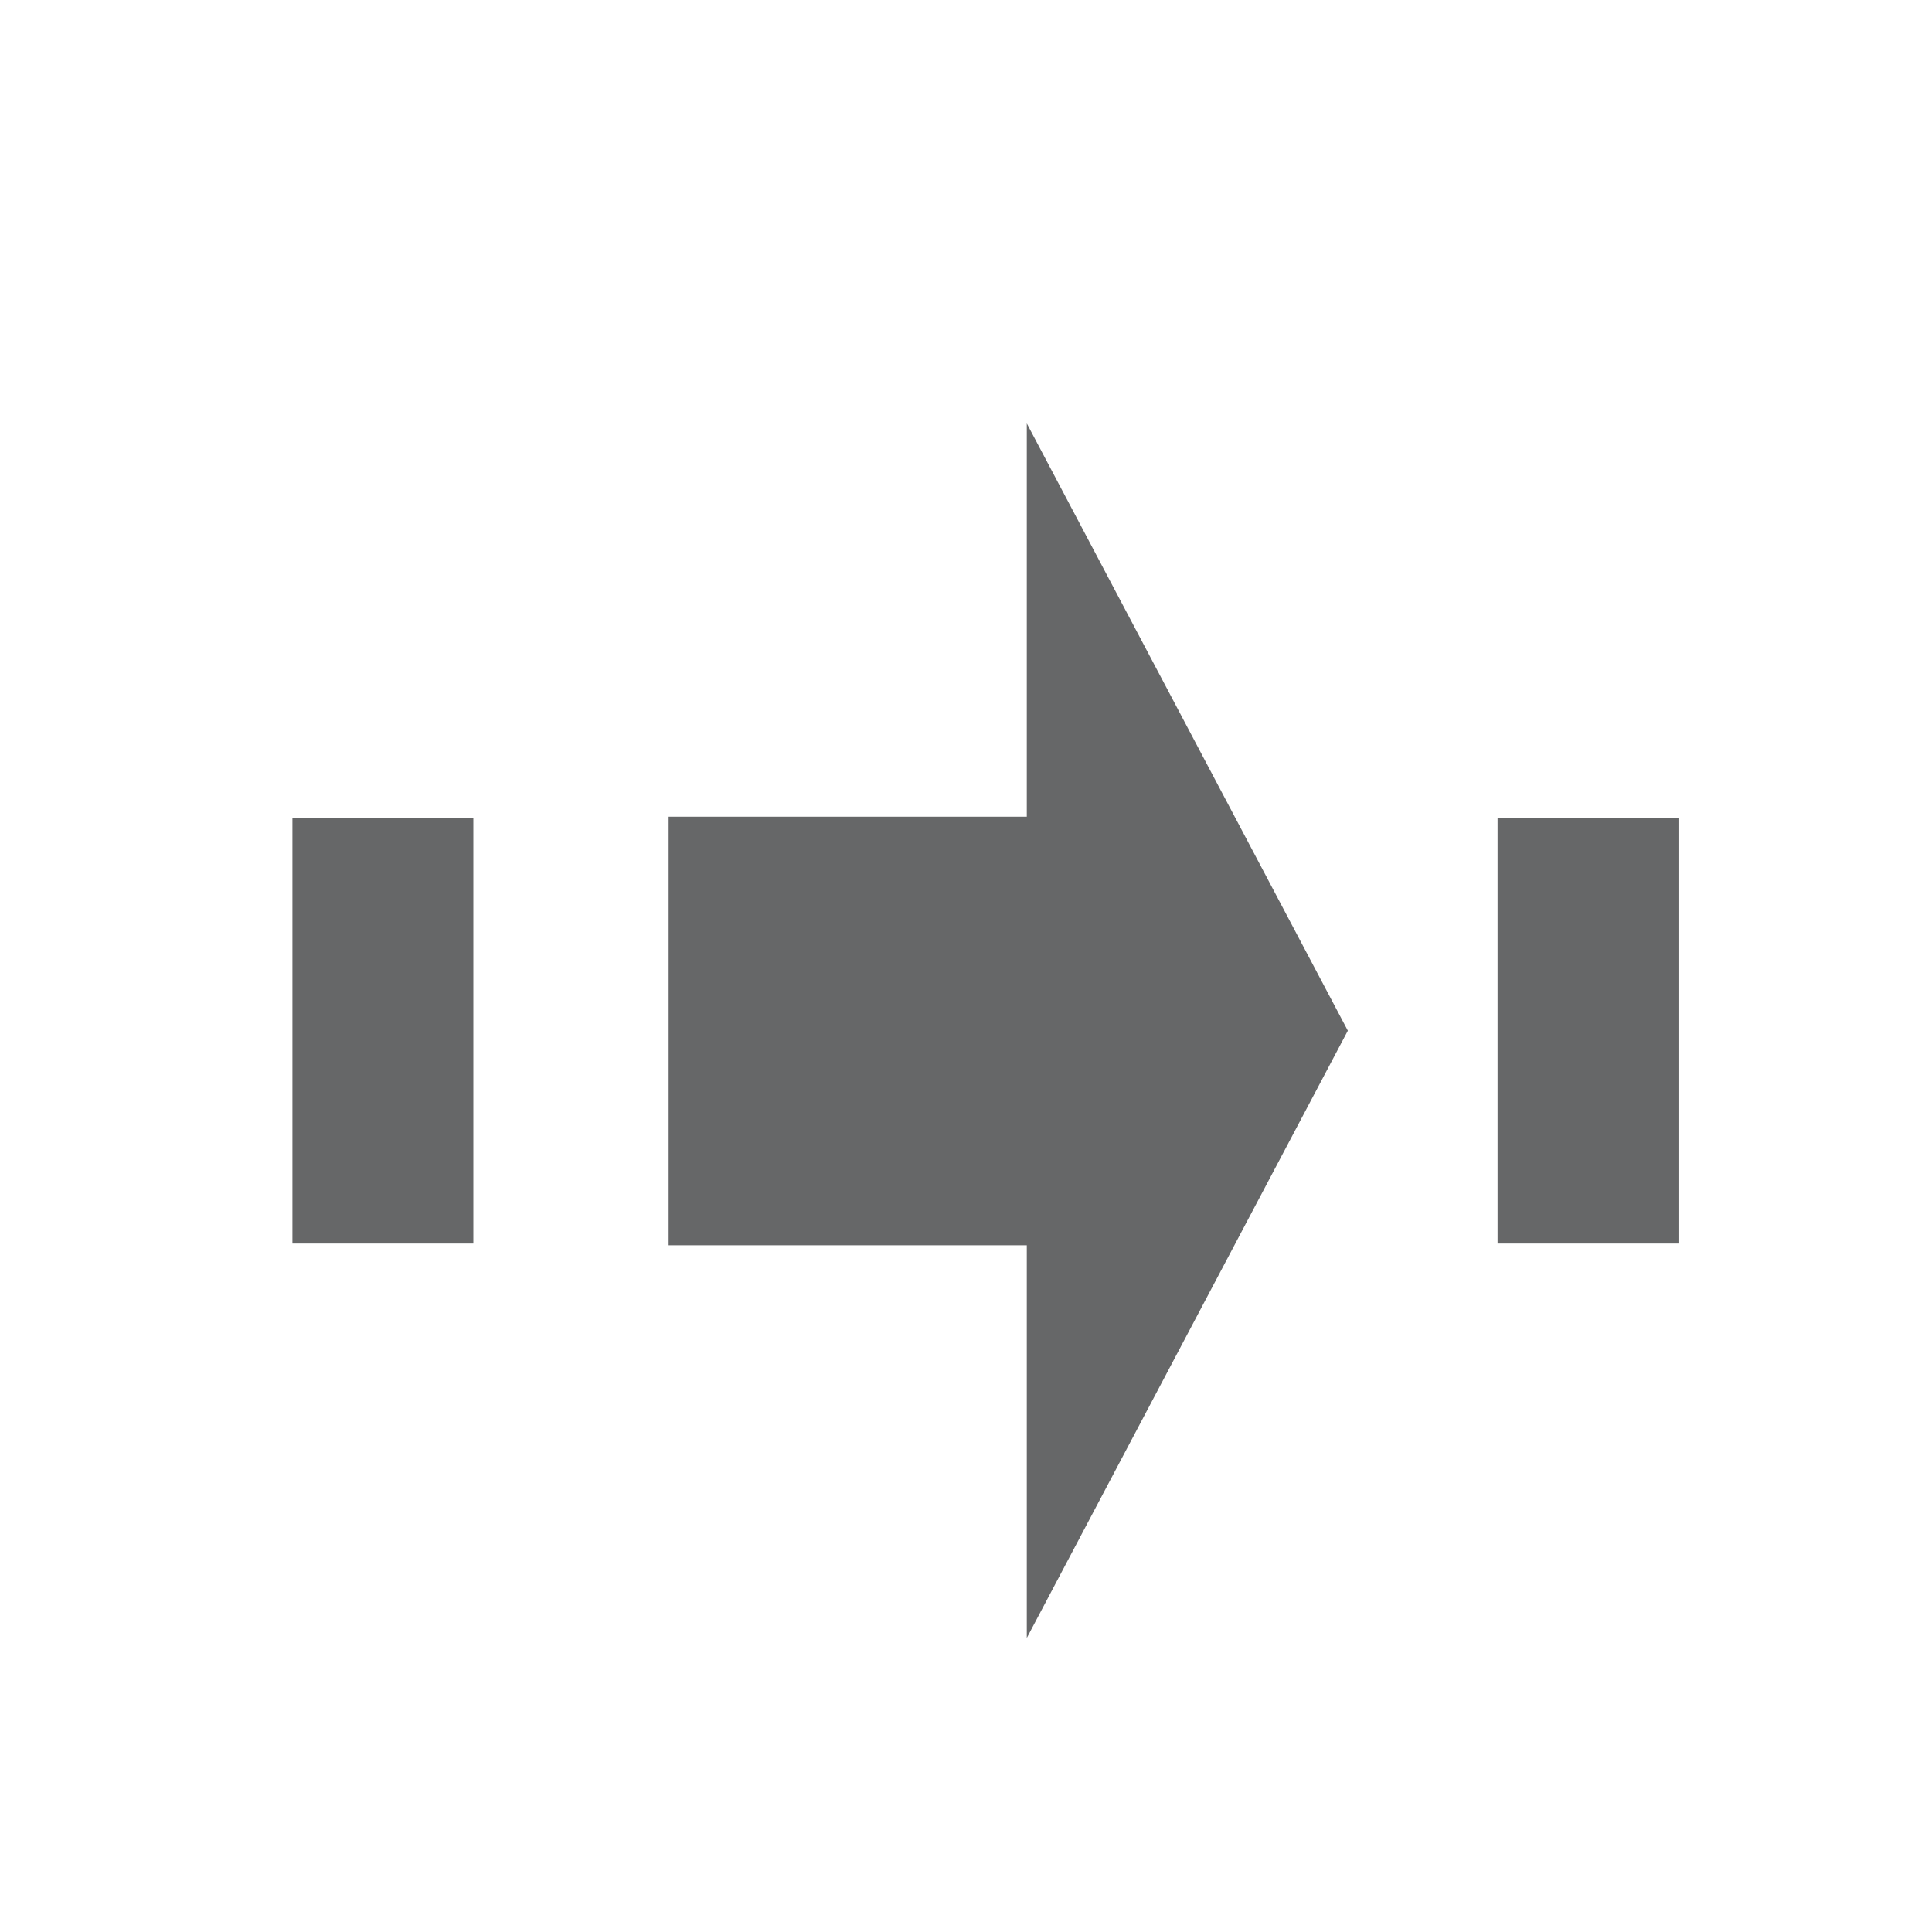
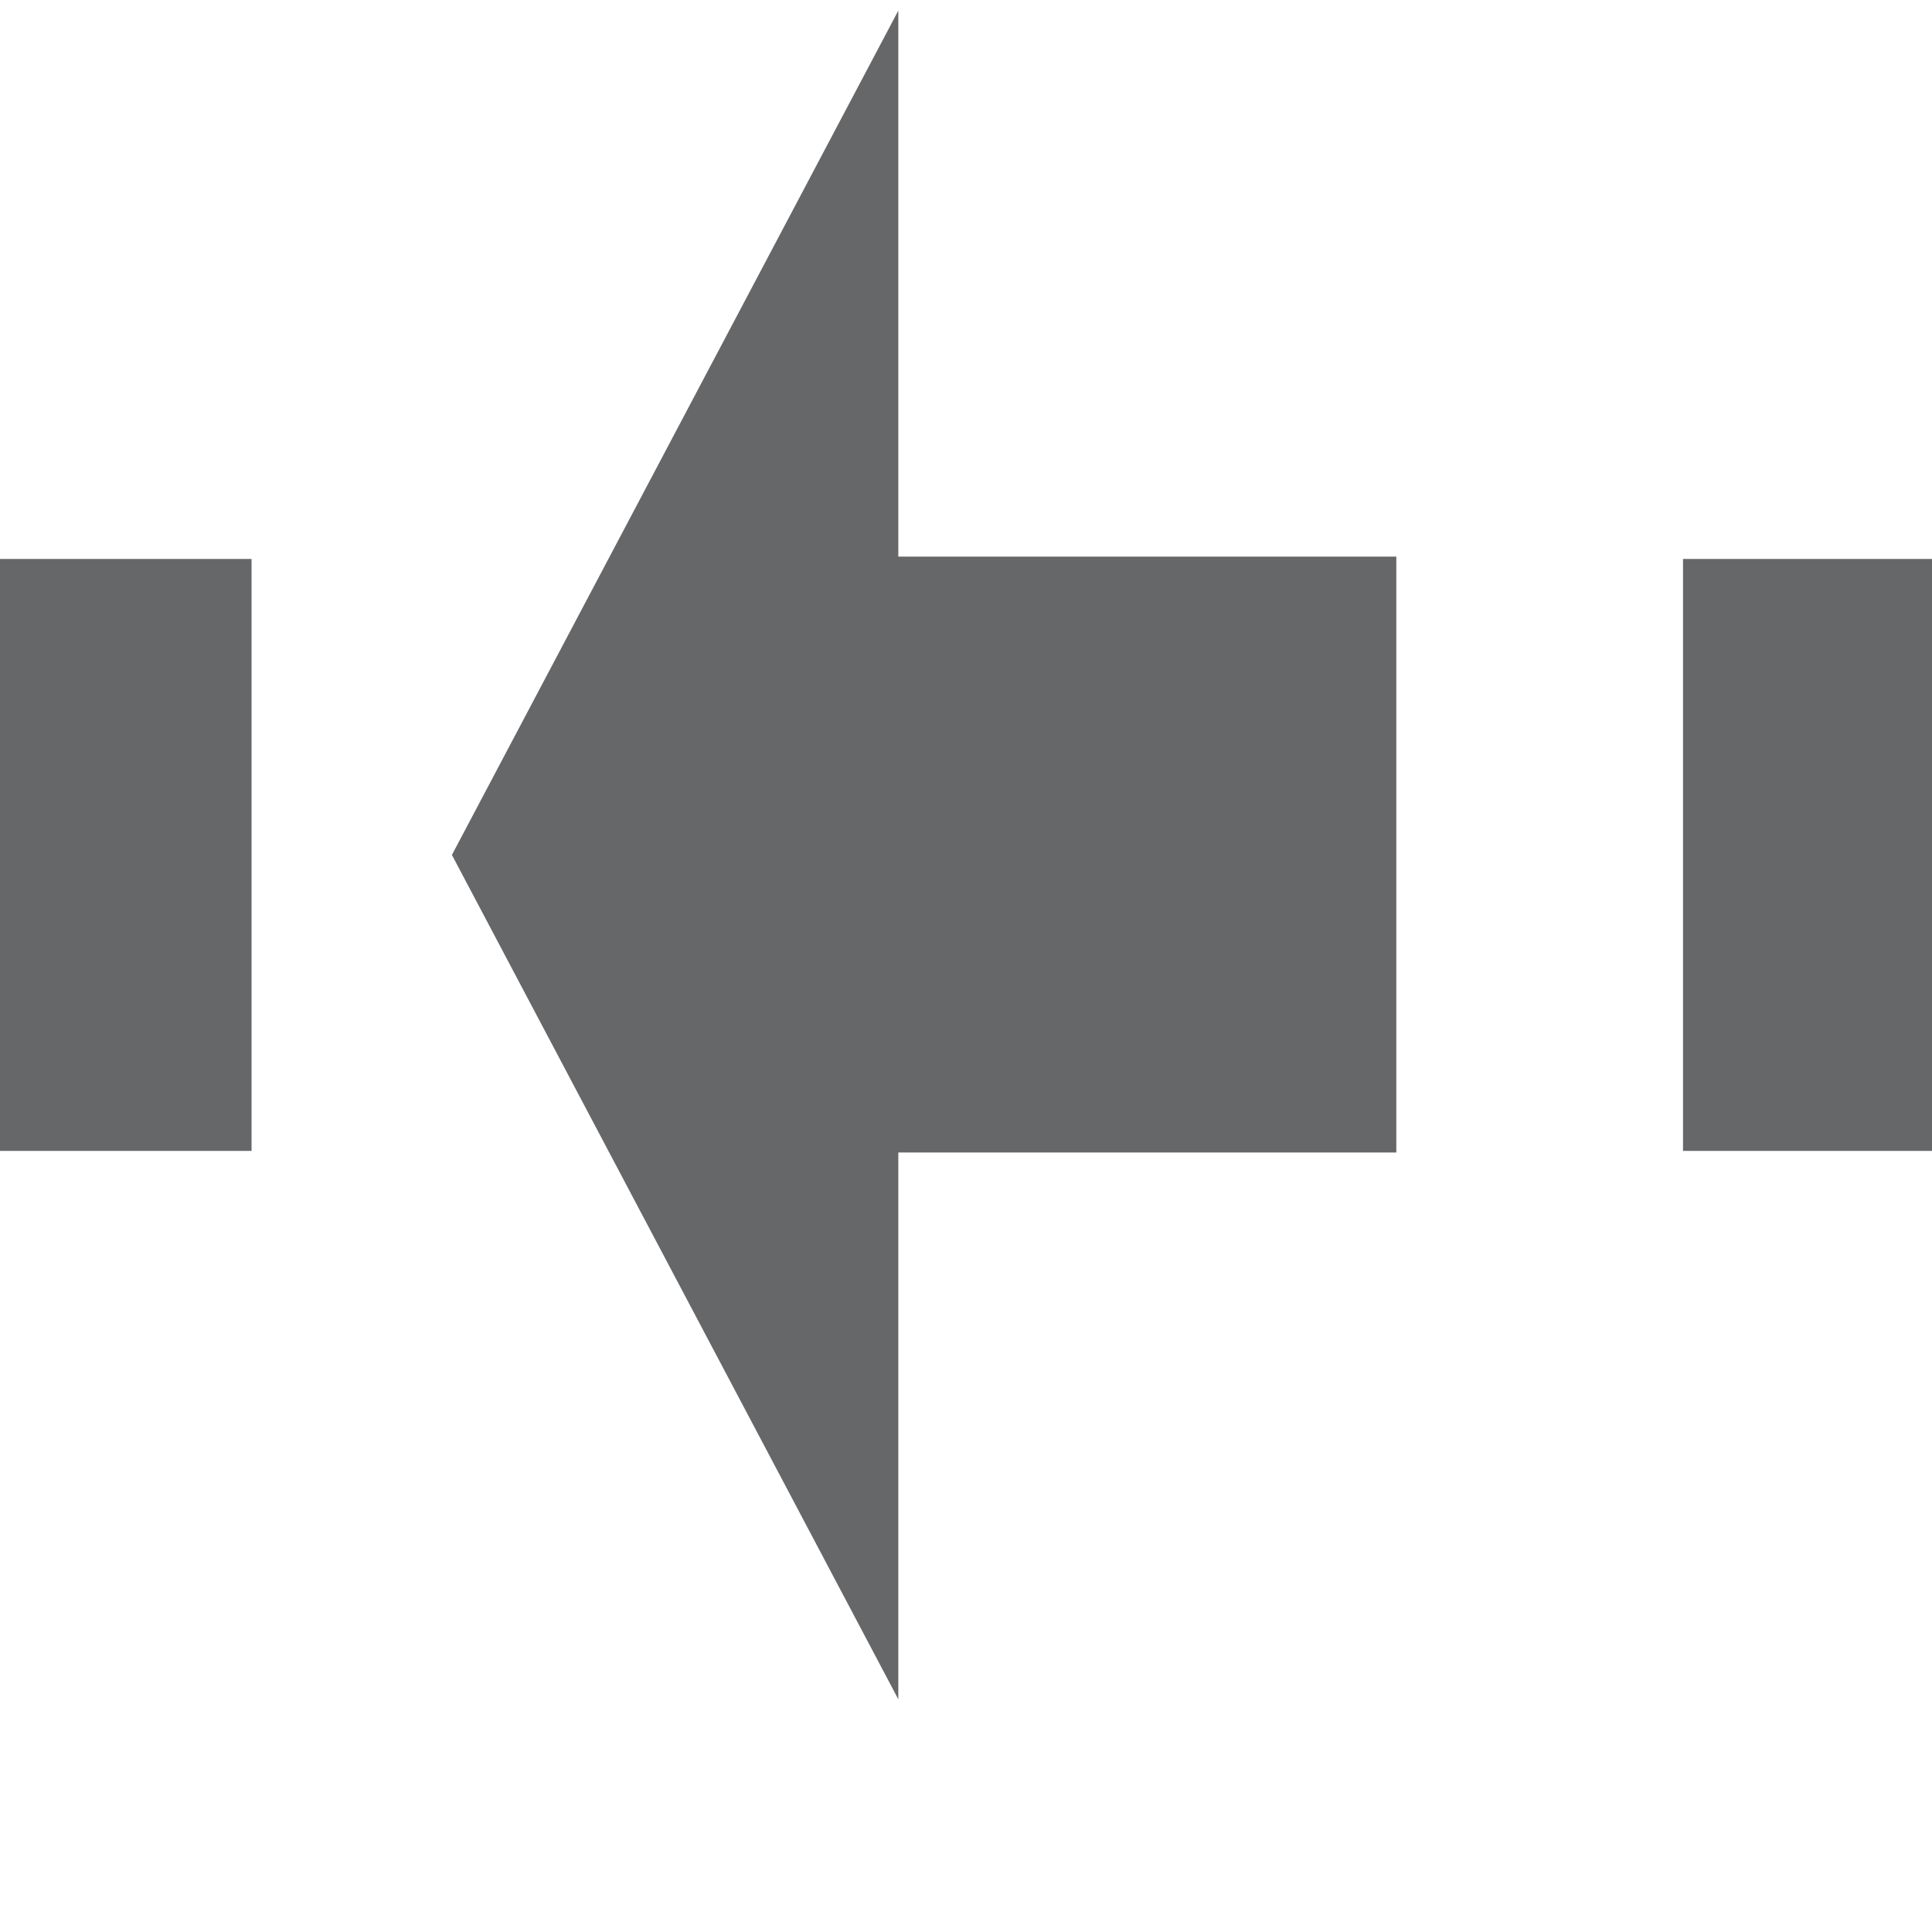
<svg xmlns="http://www.w3.org/2000/svg" xmlns:xlink="http://www.w3.org/1999/xlink" version="1.1" preserveAspectRatio="xMidYMid meet" viewBox="0 0 640 640" width="16" height="16">
  <defs>
-     <path d="M340.14 542.59L446.49 341.43L340.14 140.27L340.14 270.54L221.49 270.54L221.49 412.51L340.14 412.51L340.14 542.59Z" id="c41ksSRRdB" />
-     <path d="M496.09 270.91L556.02 270.91L556.02 411.94L496.09 411.94L496.09 270.91Z" id="aiRqS1ZSu" />
-     <path d="M96.87 270.91L156.8 270.91L156.8 411.94L96.87 411.94L96.87 270.91Z" id="cJUQlicXM" />
+     <path d="M149.7 283.21L297.58 562.92L297.58 381.78L462.55 381.78L462.55 184.38L297.58 184.38L297.58 3.51L149.7 283.21Z" id="ehIMegxll" />
+     <path d="M640.85 185.16L640.85 381.25L557.52 381.25L557.52 185.16L640.85 185.16Z" id="cws7dZ0yB" />
+     <path d="M83.33 185.16L83.33 381.25L0 381.25L0 185.16L83.33 185.16Z" id="b1MLE0kuE1" />
  </defs>
  <g>
    <g>
      <g>
-         <use xlink:href="#c41ksSRRdB" opacity="1" fill="#666768" fill-opacity="1" />
+         <use xlink:href="#ehIMegxll" opacity="1" fill="#666768" fill-opacity="1" />
        <g>
-           <use xlink:href="#c41ksSRRdB" opacity="1" fill-opacity="0" stroke="#000000" stroke-width="1" stroke-opacity="0" />
+           <use xlink:href="#ehIMegxll" opacity="1" fill-opacity="0" stroke="#000000" stroke-width="1" stroke-opacity="0" />
        </g>
      </g>
      <g>
-         <use xlink:href="#aiRqS1ZSu" opacity="1" fill="#666768" fill-opacity="1" />
+         <use xlink:href="#cws7dZ0yB" opacity="1" fill="#666768" fill-opacity="1" />
+         <g>
+           <use xlink:href="#cws7dZ0yB" opacity="1" fill-opacity="0" stroke="#000000" stroke-width="1" stroke-opacity="0" />
+         </g>
      </g>
      <g>
-         <use xlink:href="#cJUQlicXM" opacity="1" fill="#666768" fill-opacity="1" />
+         <use xlink:href="#b1MLE0kuE1" opacity="1" fill="#666768" fill-opacity="1" />
+         <g>
+           <use xlink:href="#b1MLE0kuE1" opacity="1" fill-opacity="0" stroke="#000000" stroke-width="1" stroke-opacity="0" />
+         </g>
      </g>
    </g>
  </g>
</svg>
